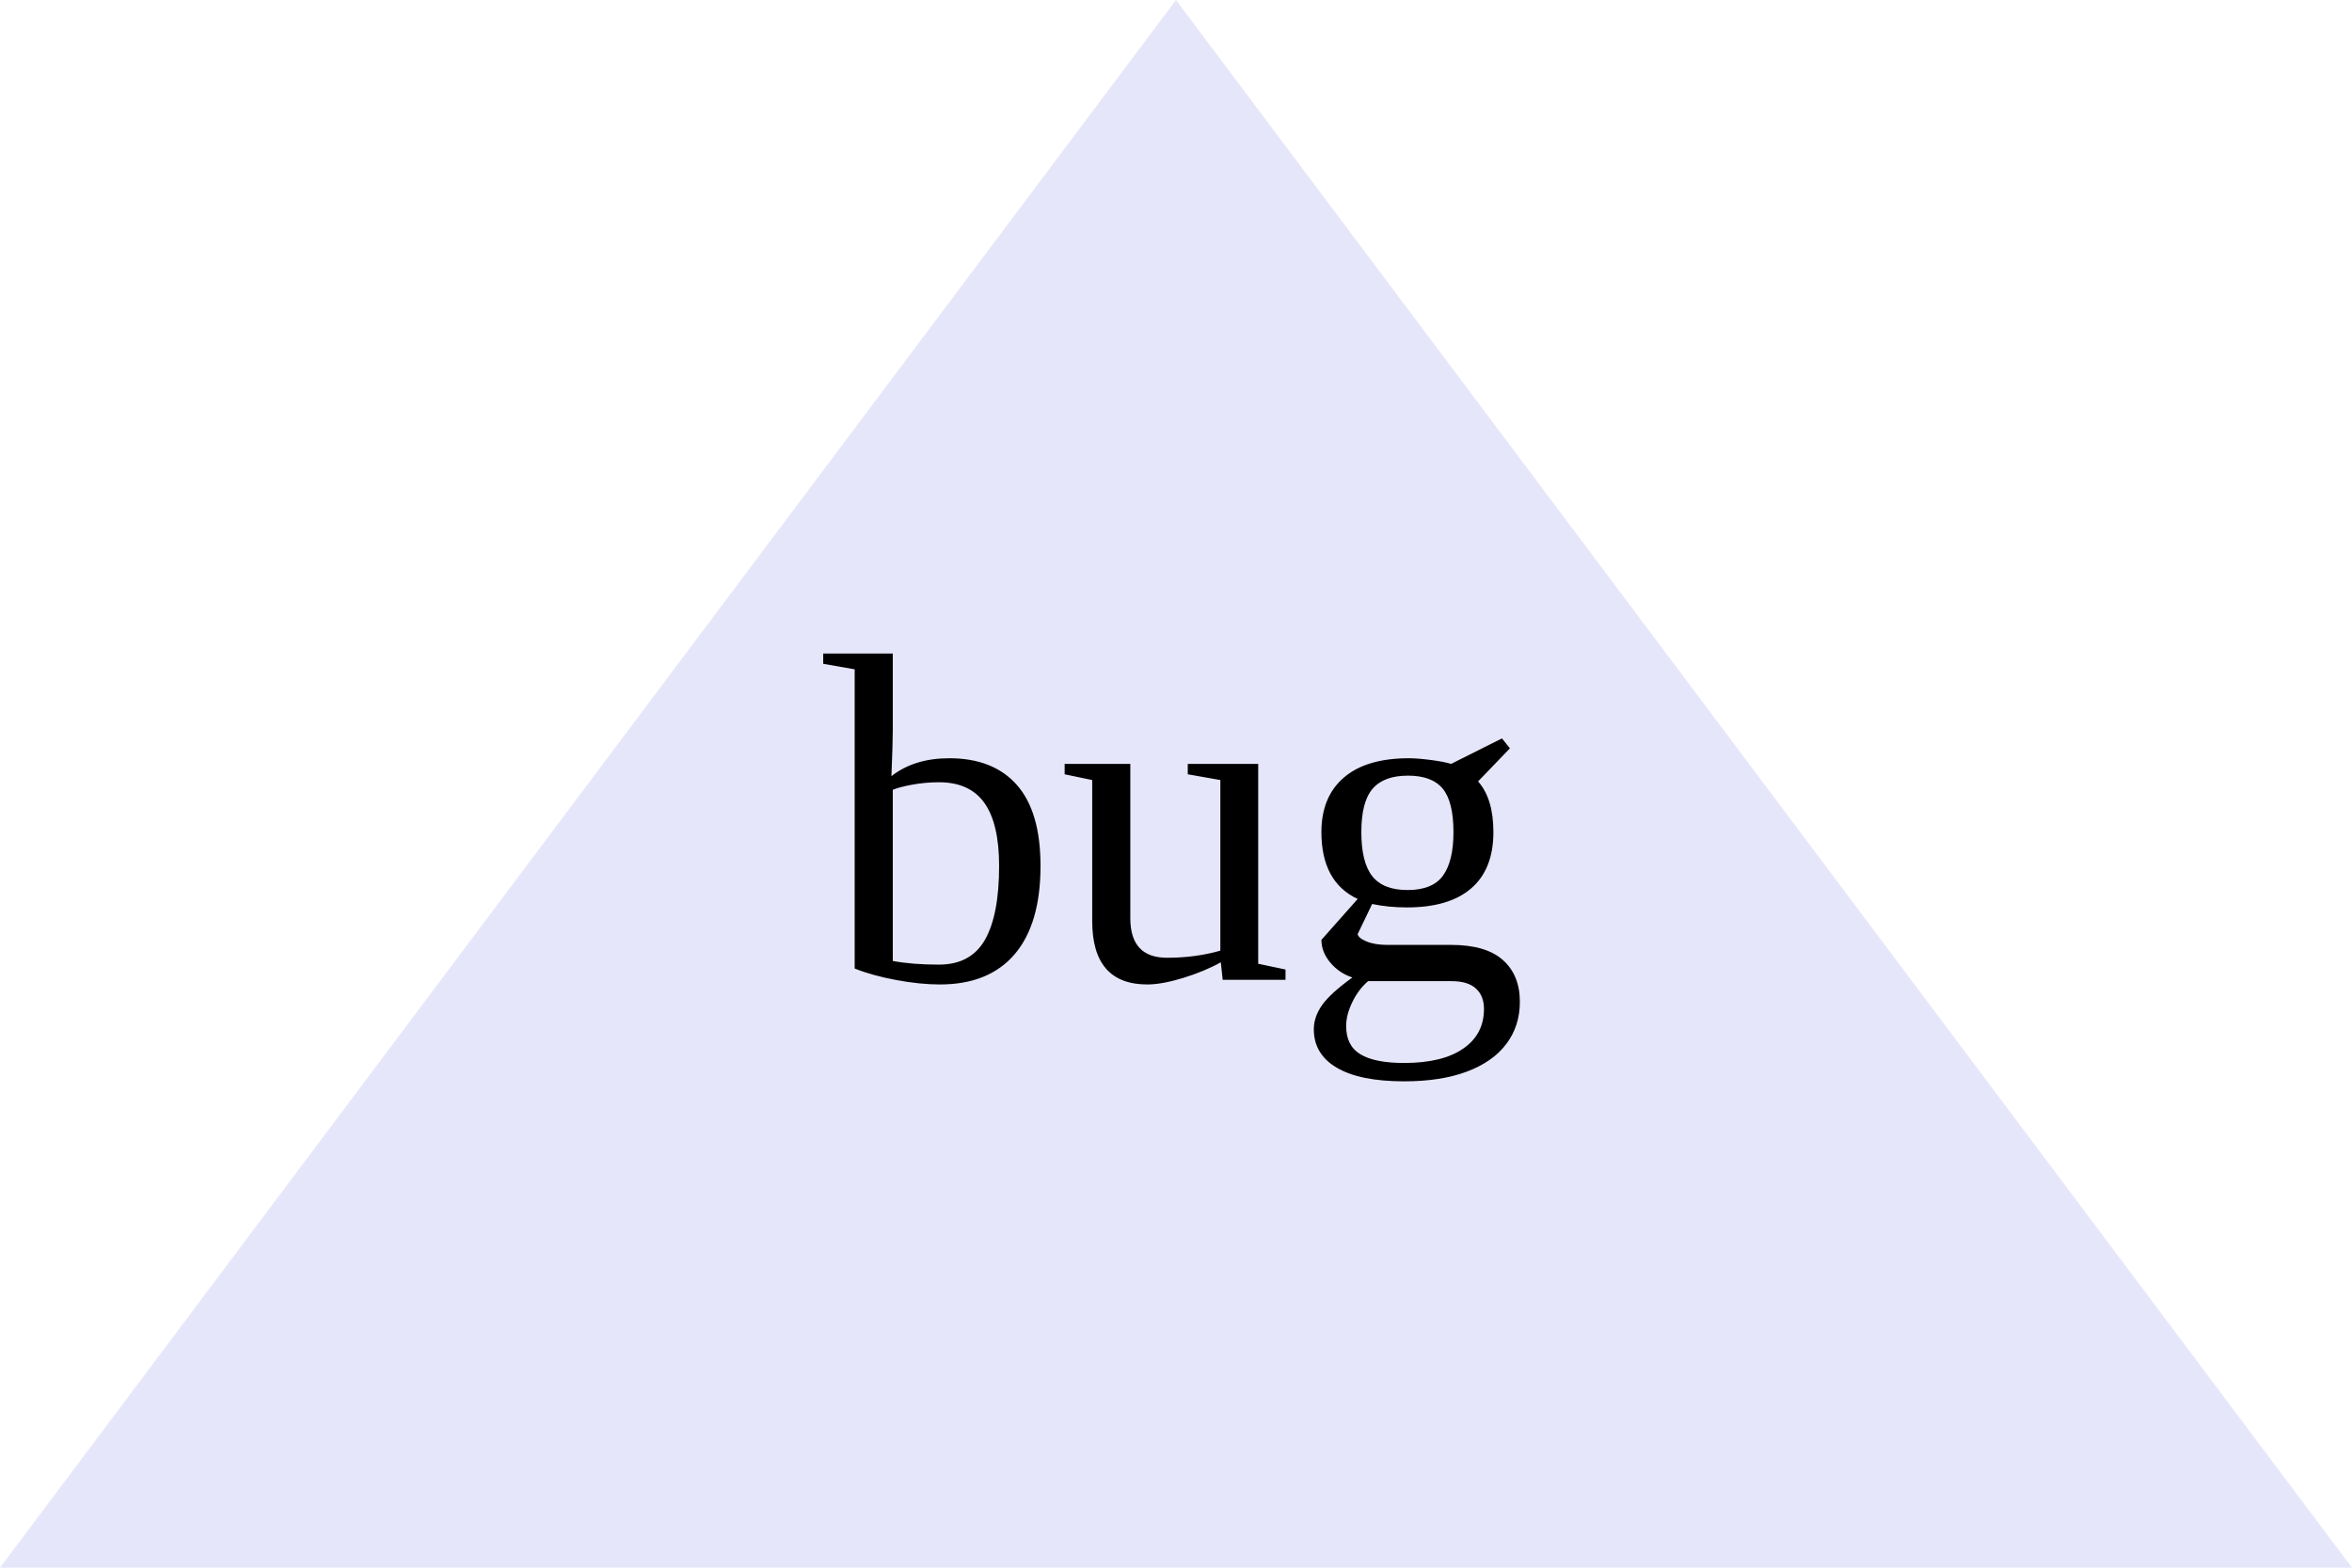
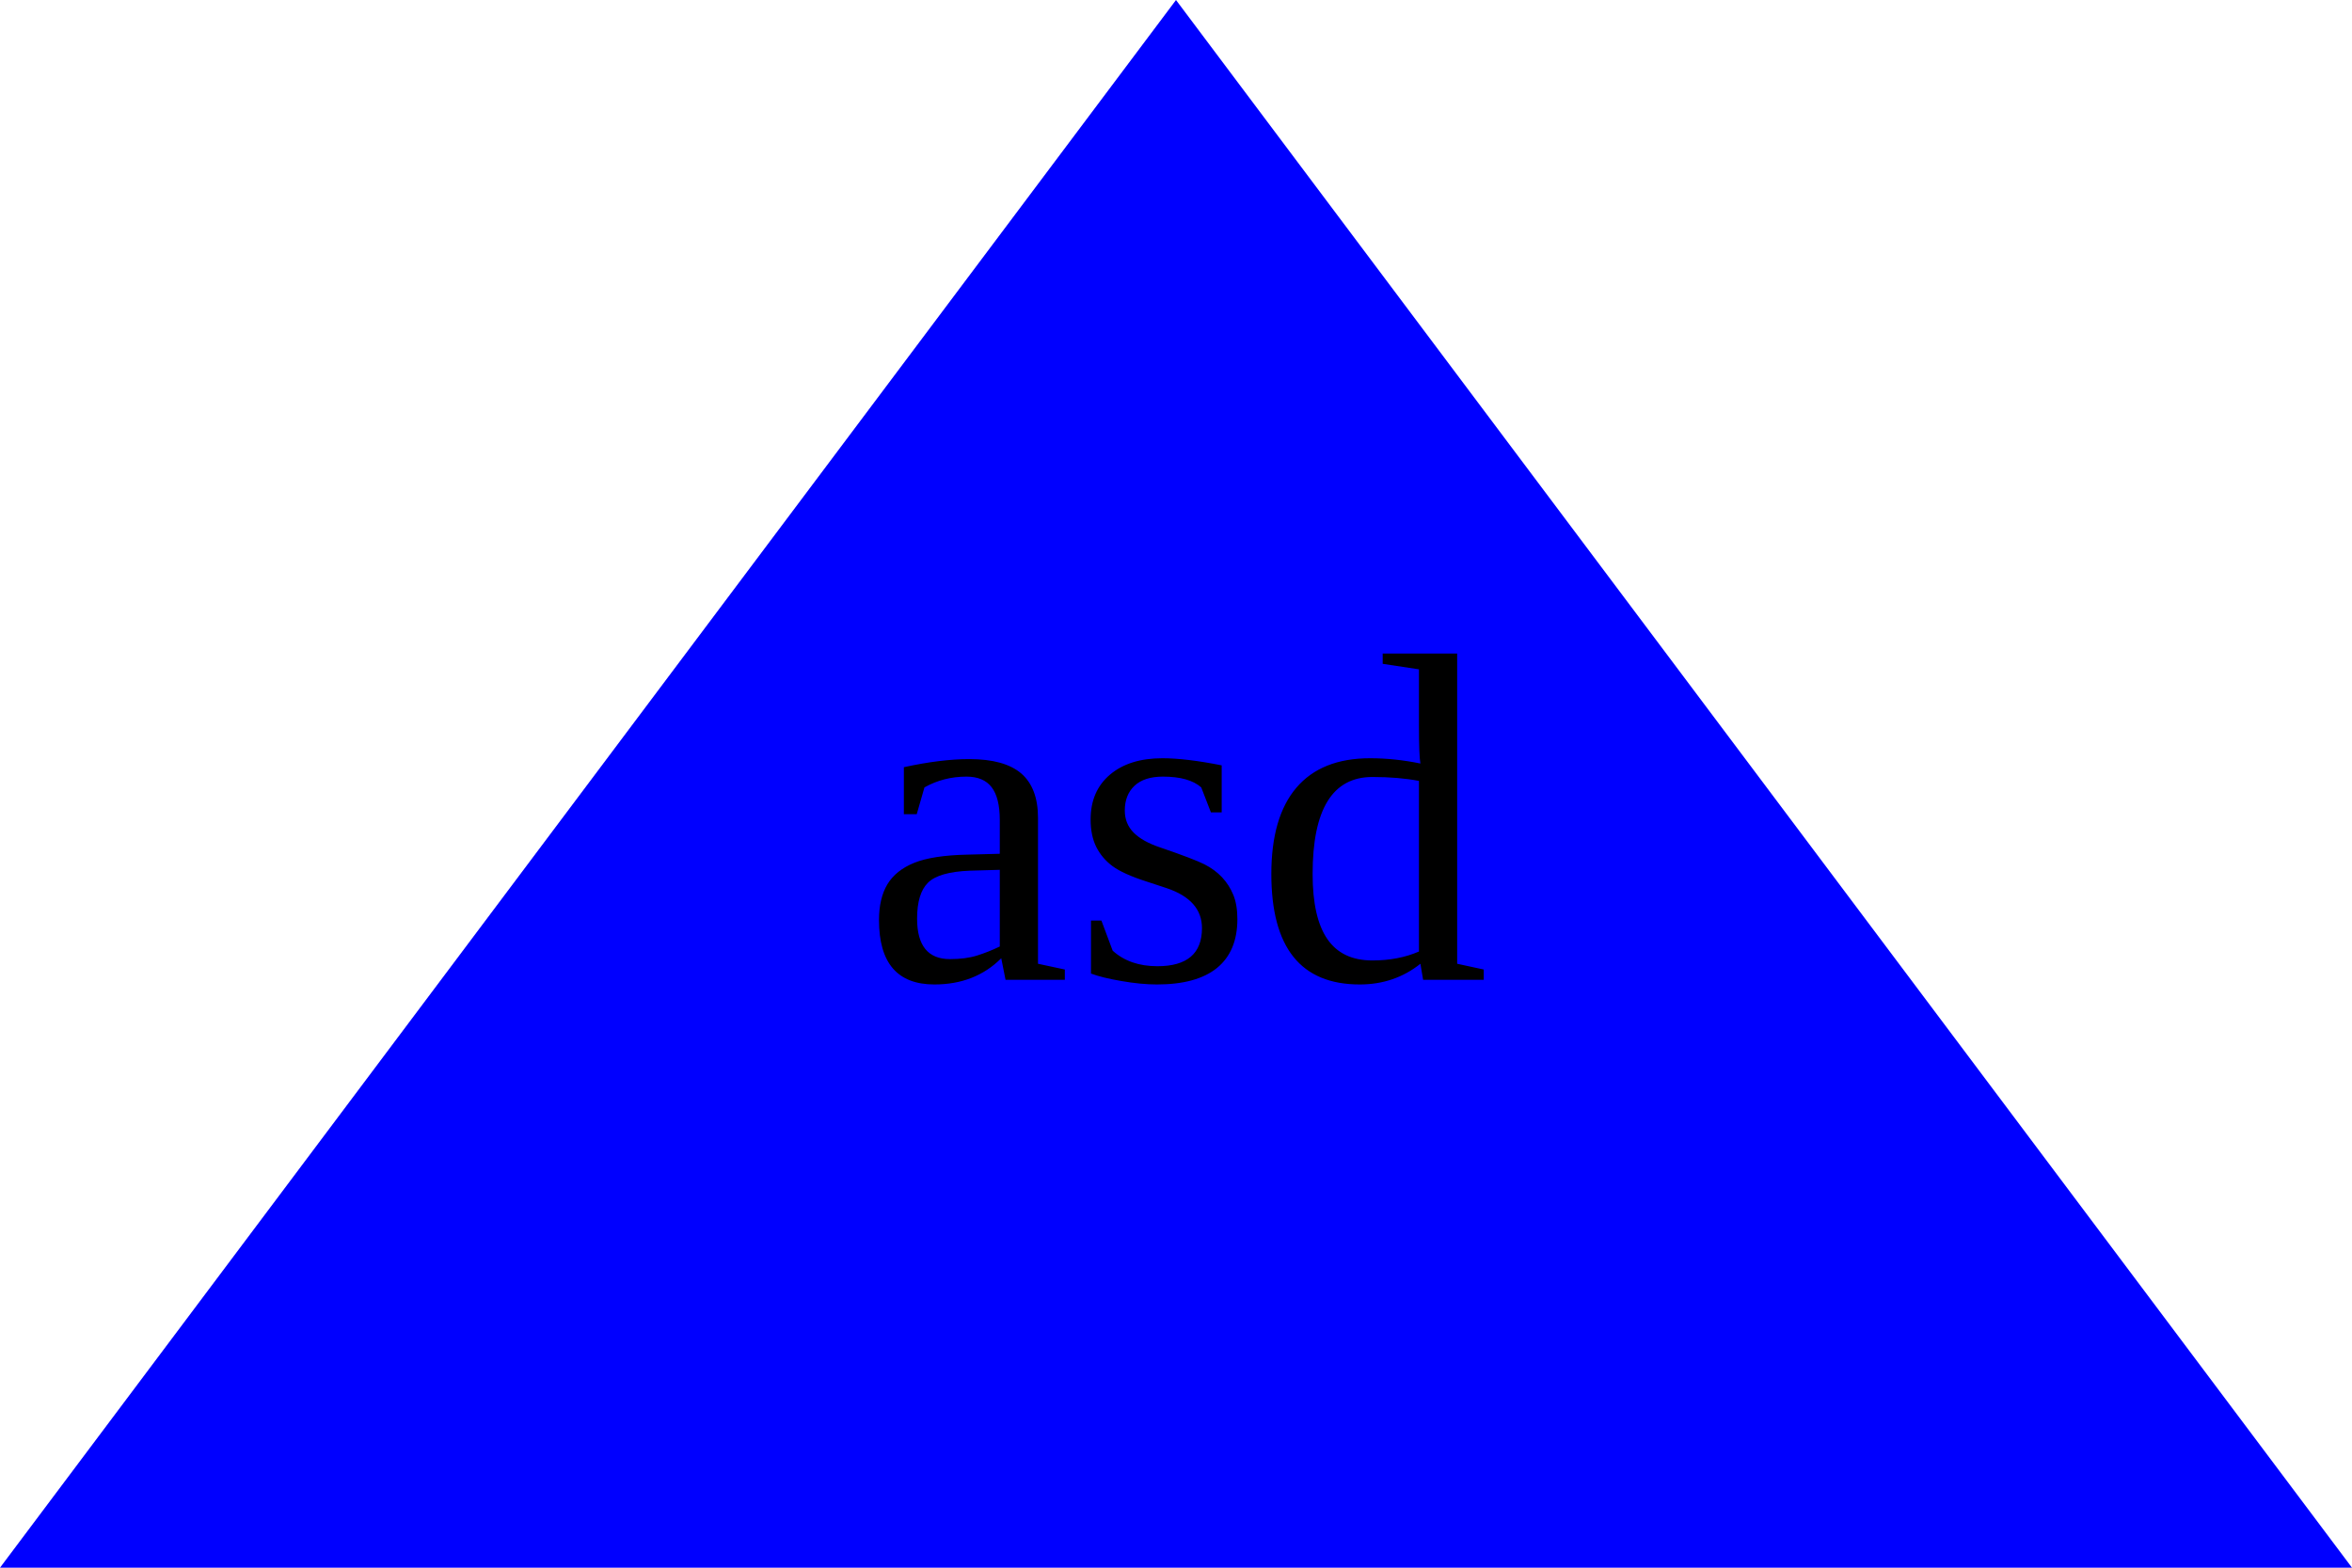
<svg xmlns="http://www.w3.org/2000/svg" version="1.1" width="300" height="200">
-   <polygon height="100%" width="100%" points="0,200 300,200 150,0" fill="lavender" />
-   <text x="150" y="125" font-size="60" text-anchor="middle" fill="black">bug</text>
+   <polygon height="100%" width="100%" points="0,200 300,200 150,0" fill="blue" />
+   <text x="150" y="125" font-size="60" text-anchor="middle" fill="black">asd</text>
</svg>
